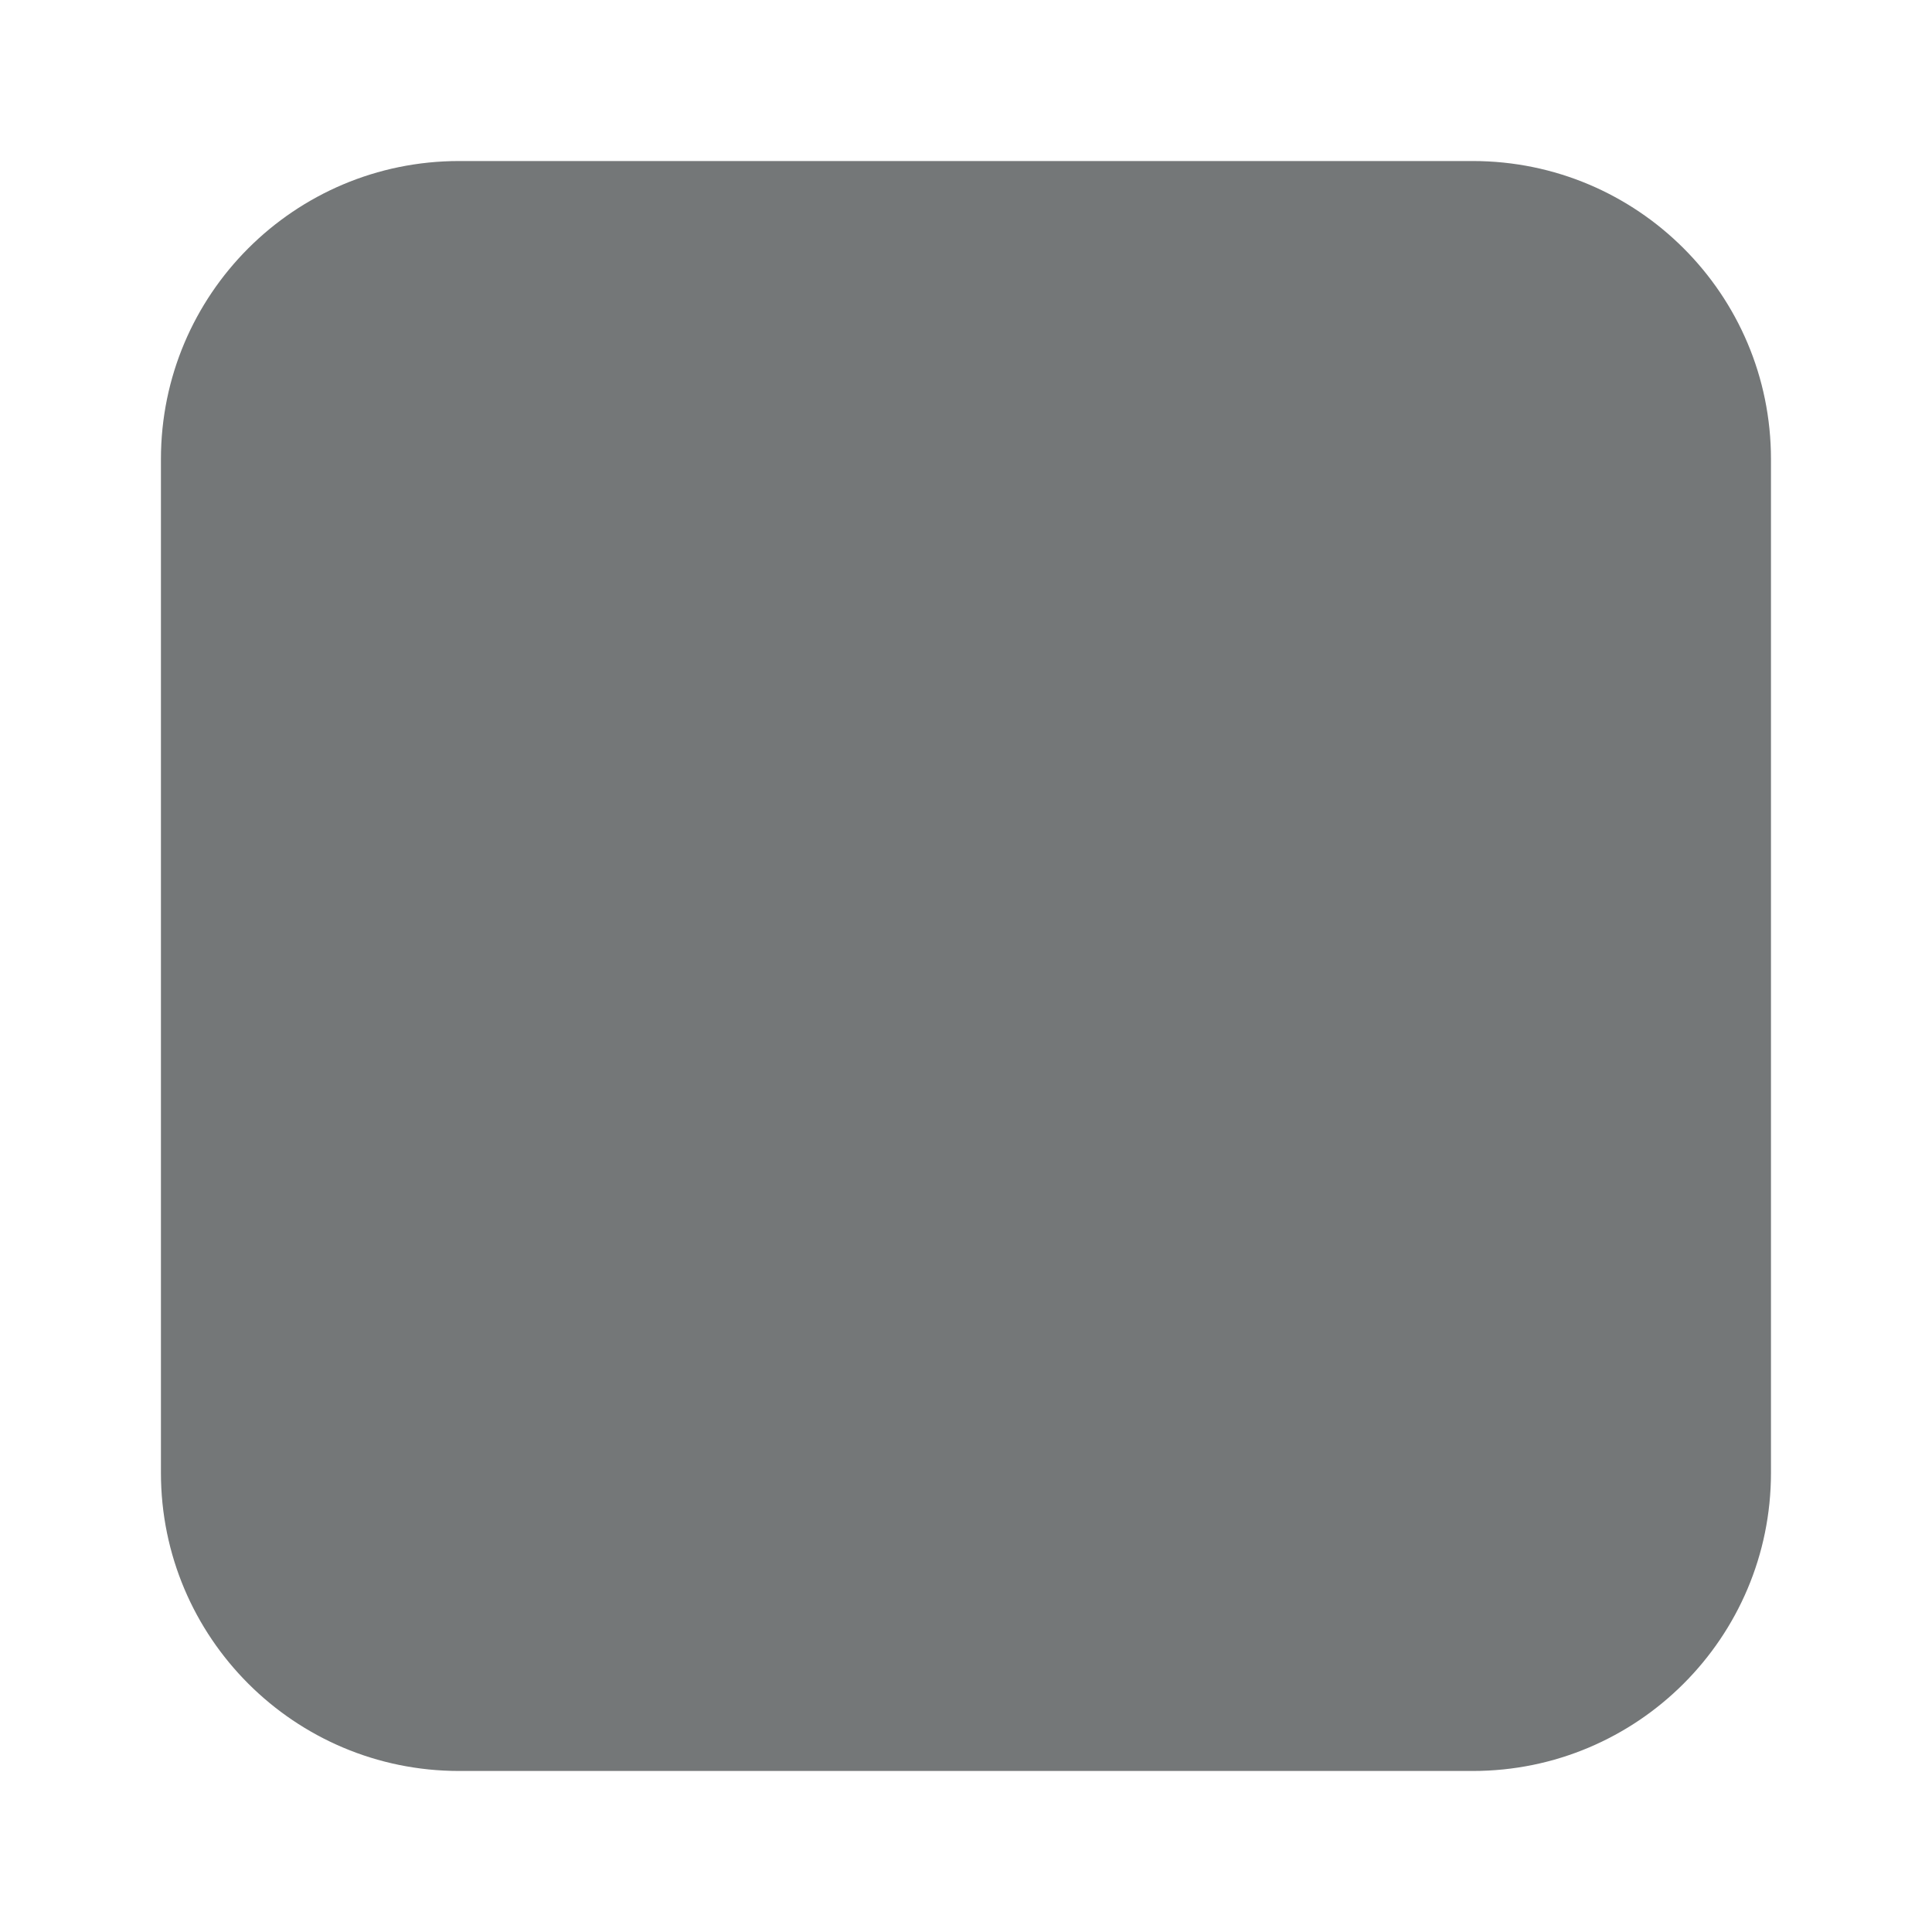
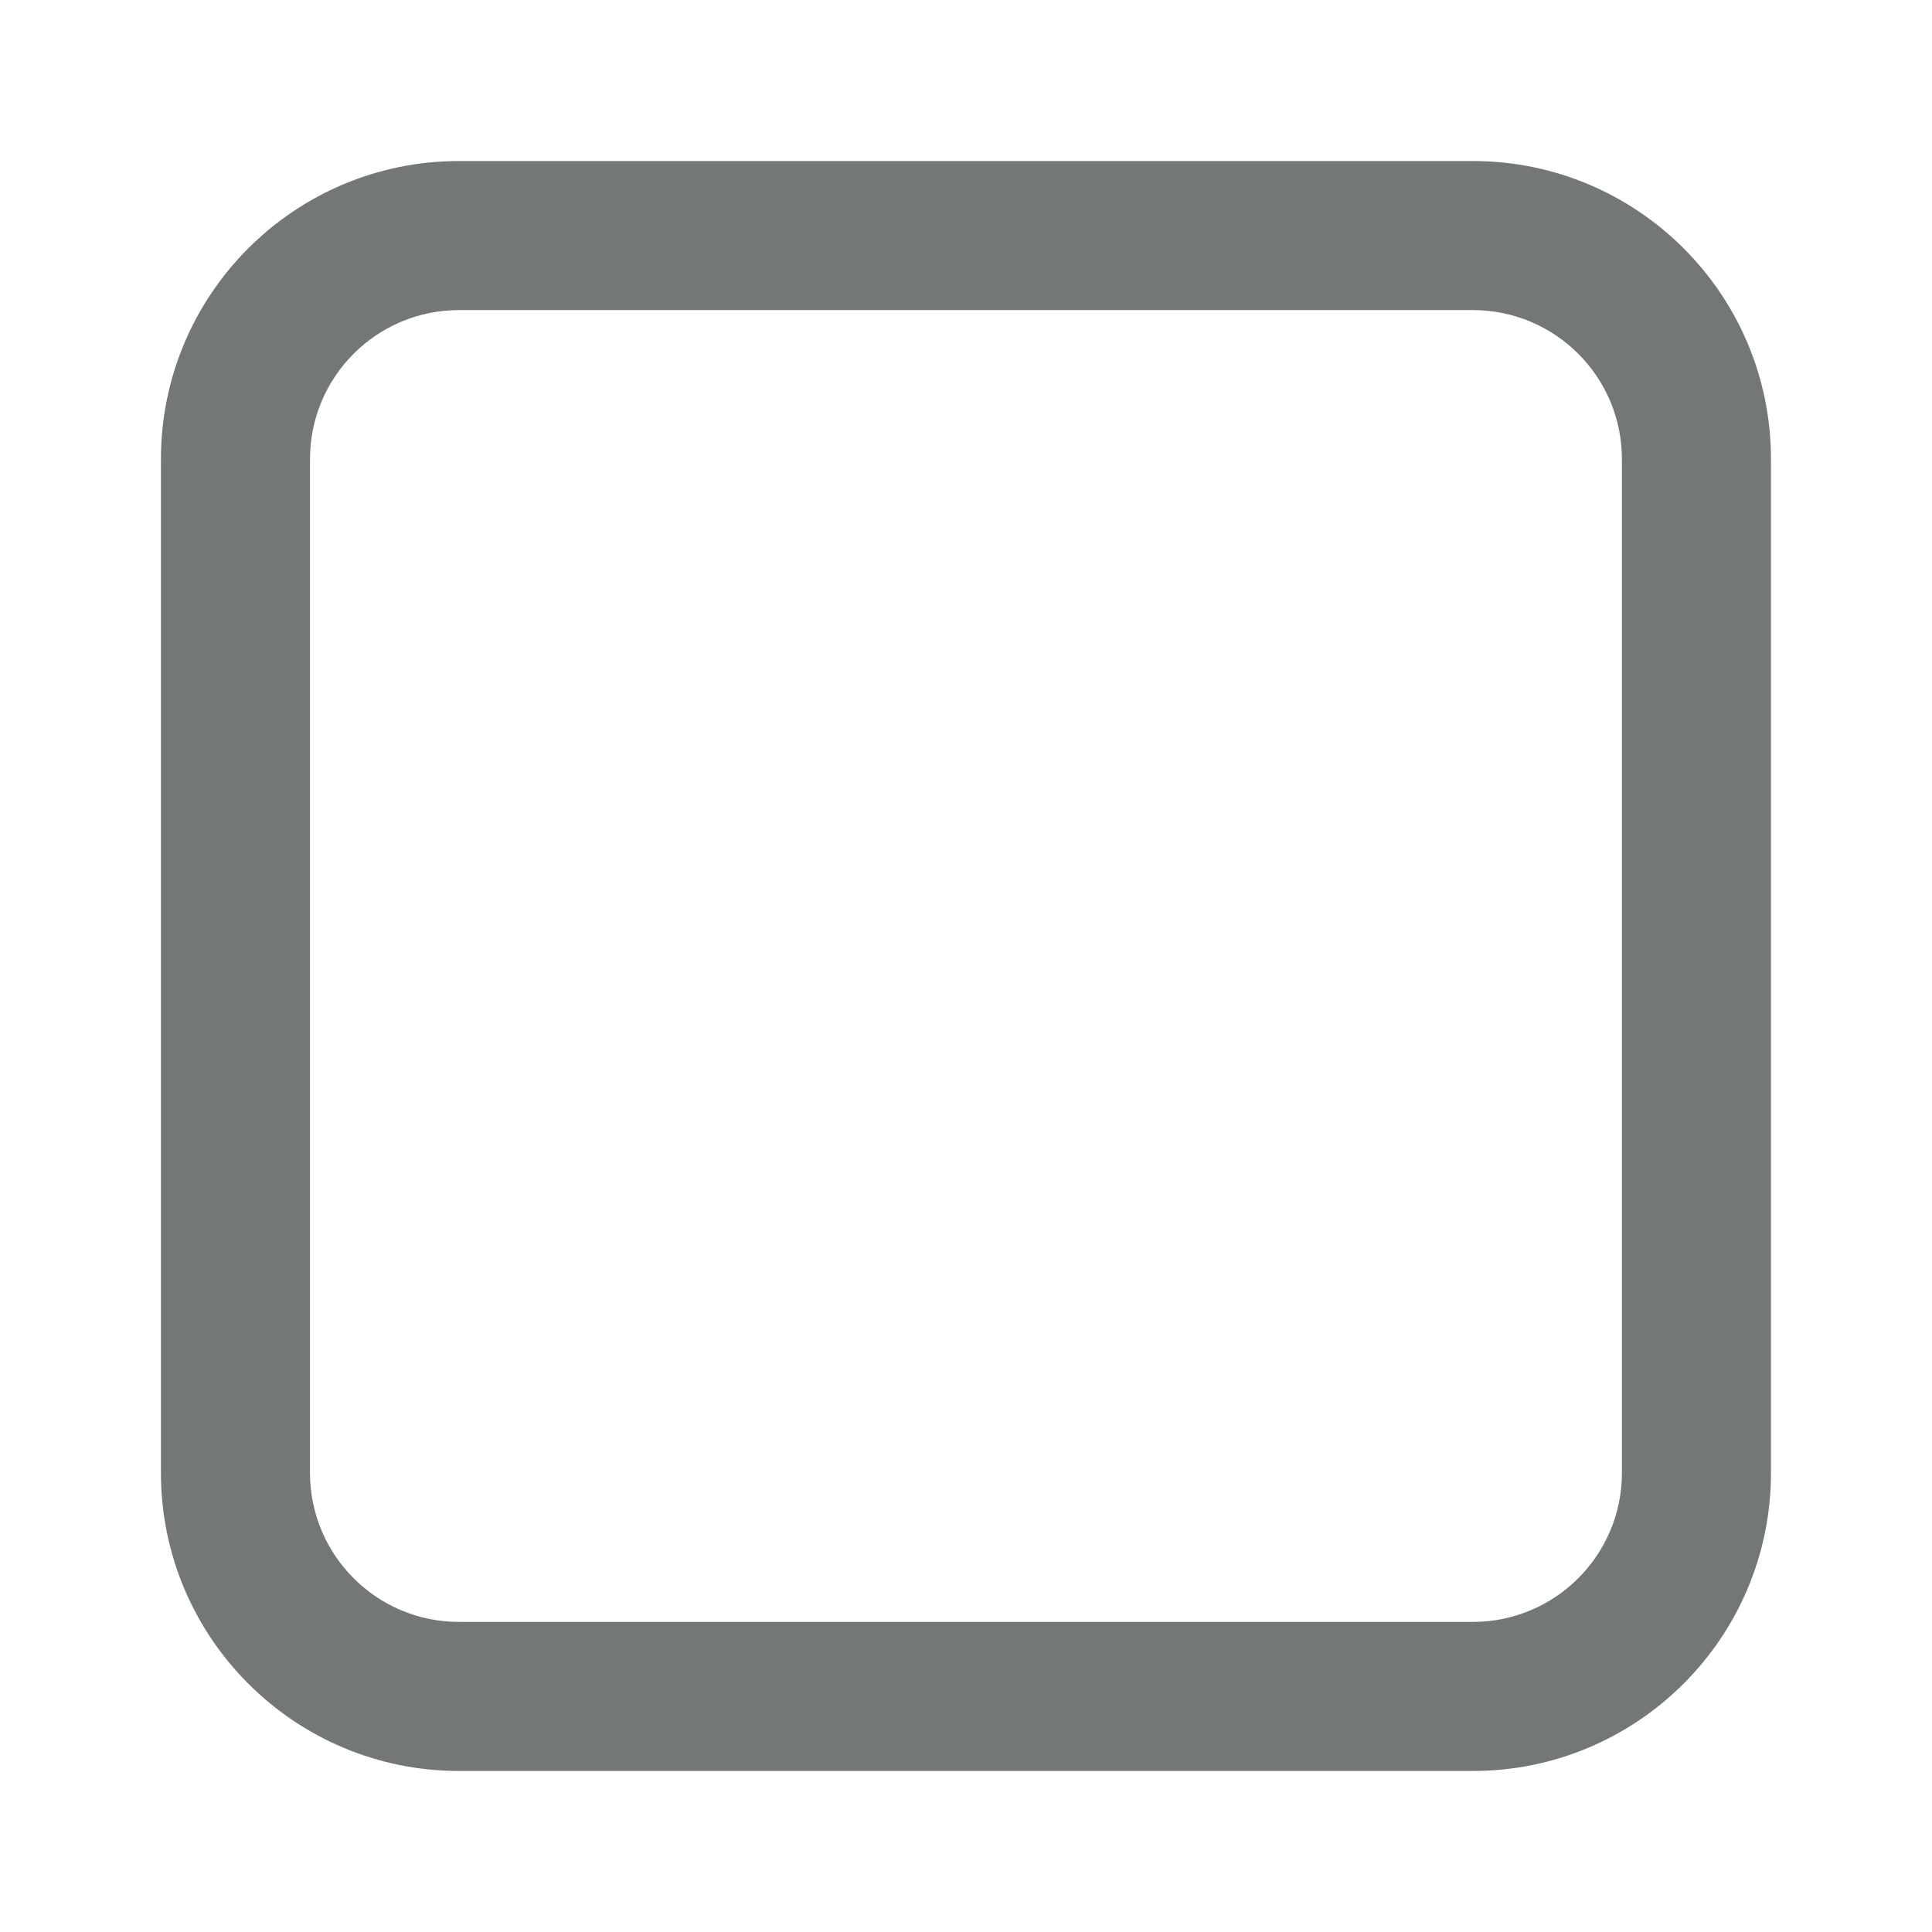
<svg xmlns="http://www.w3.org/2000/svg" width="20" height="20" viewBox="0 0 20 20" fill="none">
-   <path fillRule="evenodd" clipRule="evenodd" d="M15.246 3.21H4.752C3.9 3.21 3.209 3.901 3.209 4.753V15.247C3.209 16.099 3.9 16.79 4.752 16.79H15.246C16.099 16.79 16.79 16.099 16.79 15.247V4.753C16.79 3.901 16.099 3.21 15.246 3.21ZM4.752 1.667C3.048 1.667 1.666 3.048 1.666 4.753V15.247C1.666 16.951 3.048 18.333 4.752 18.333H15.246C16.951 18.333 18.333 16.951 18.333 15.247V4.753C18.333 3.048 16.951 1.667 15.246 1.667H4.752Z" fill="#747778" />
+   <path fill-rule="evenodd" clip-rule="evenodd" d="M15.246 3.21H4.752C3.9 3.21 3.209 3.901 3.209 4.753V15.247C3.209 16.099 3.9 16.79 4.752 16.79H15.246C16.099 16.79 16.79 16.099 16.79 15.247V4.753C16.79 3.901 16.099 3.21 15.246 3.21ZM4.752 1.667C3.048 1.667 1.666 3.048 1.666 4.753V15.247C1.666 16.951 3.048 18.333 4.752 18.333H15.246C16.951 18.333 18.333 16.951 18.333 15.247V4.753C18.333 3.048 16.951 1.667 15.246 1.667H4.752Z" fill="#747778" />
</svg>
